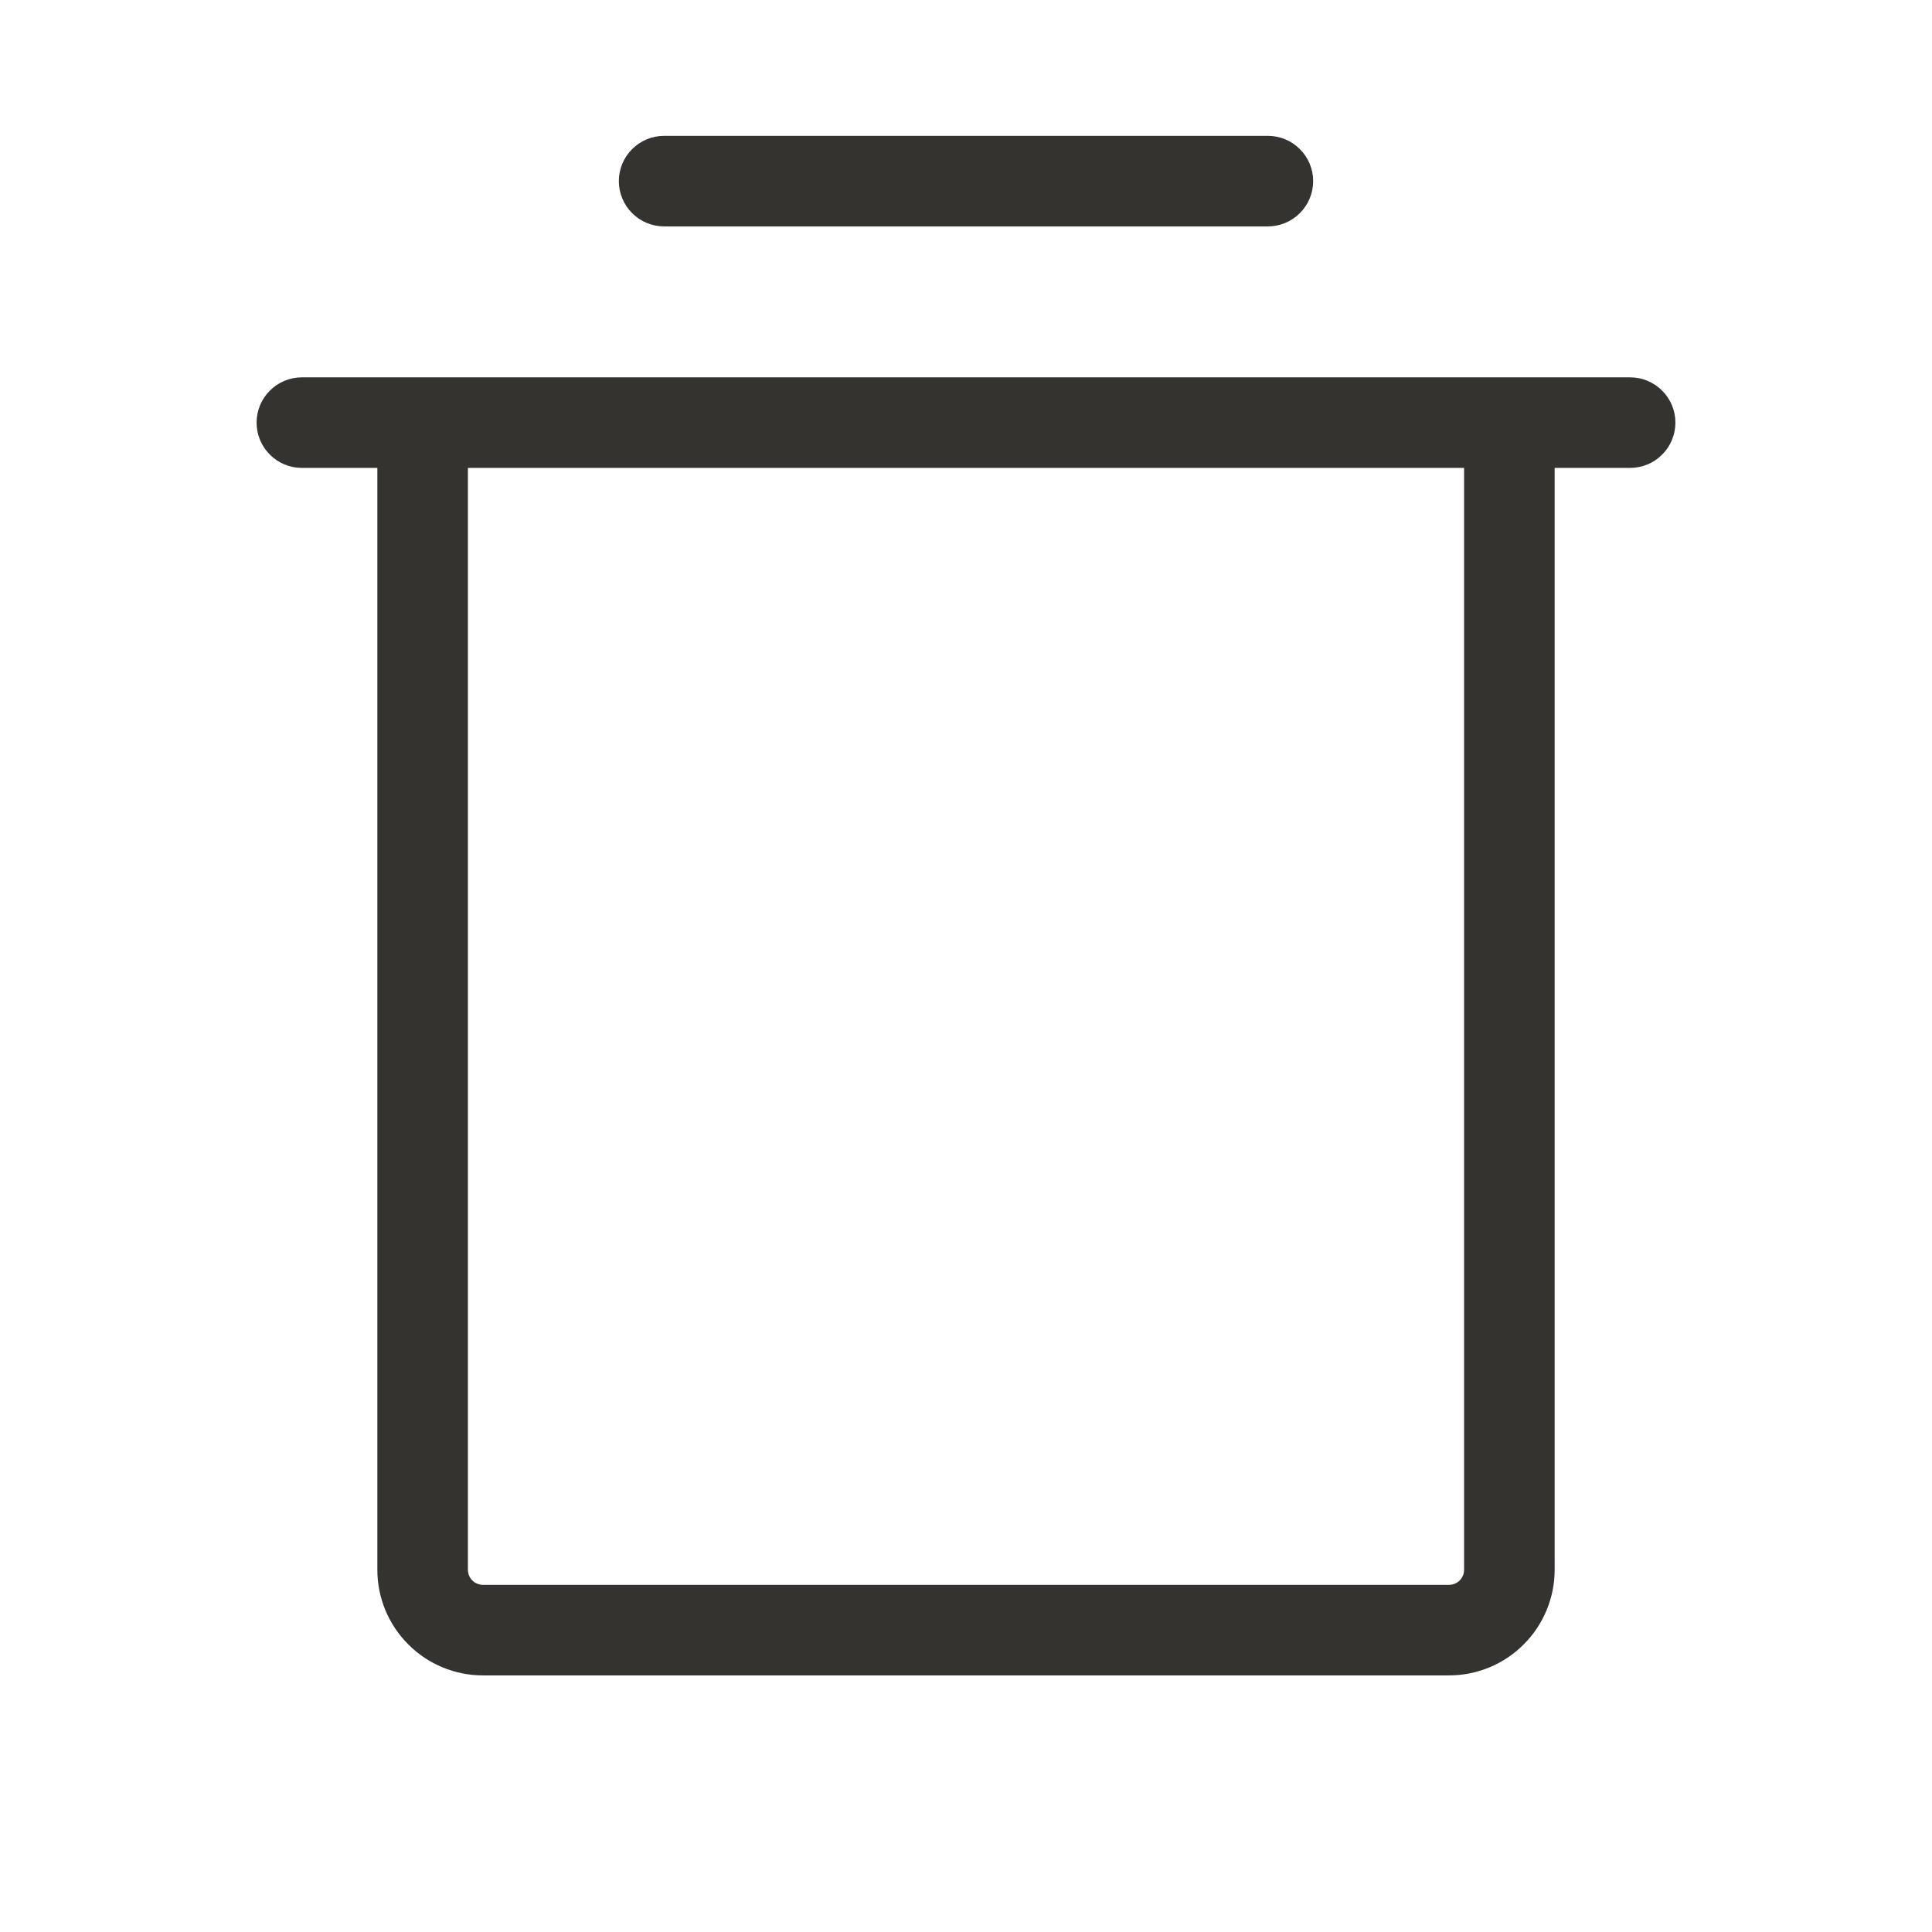
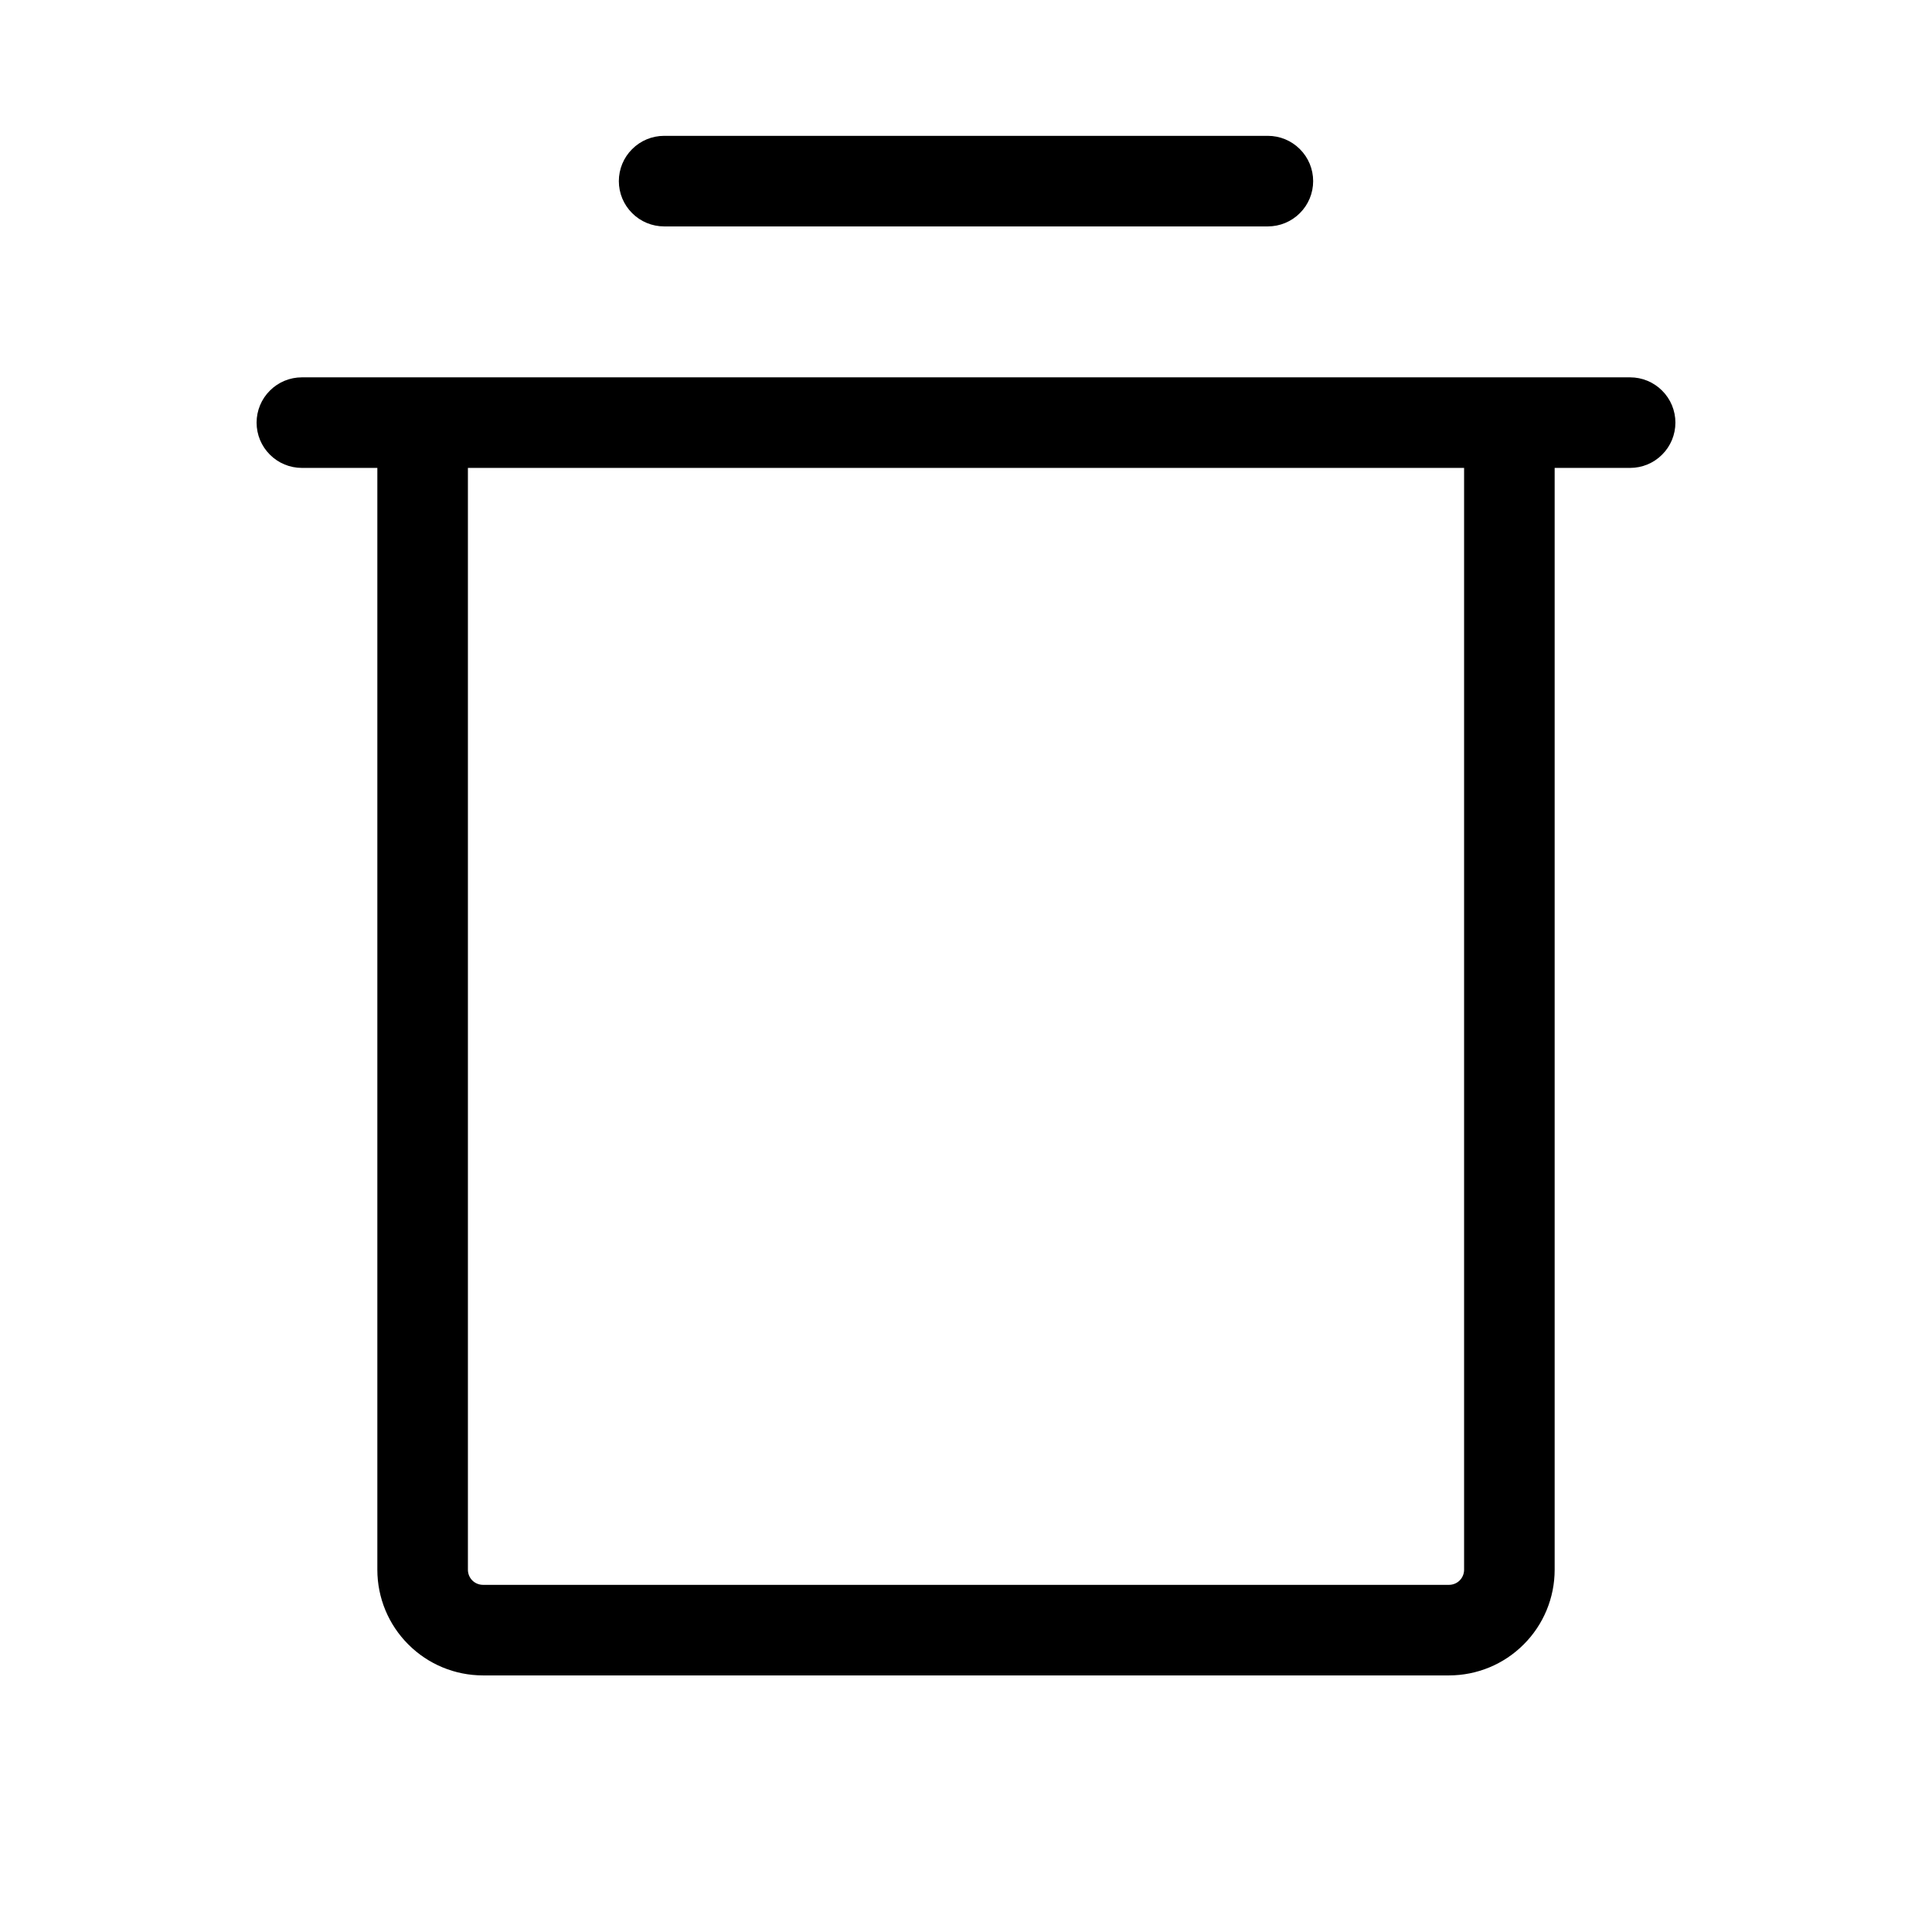
- <svg xmlns="http://www.w3.org/2000/svg" fill="none" version="1.1" width="32" height="32" viewBox="0 0 32 32">
+ <svg xmlns="http://www.w3.org/2000/svg" fill="none" version="1.1" viewBox="0 0 32 32">
  <g>
    <g>
-       <path d="M27,6.25C27,6.25,5,6.25,5,6.25C4.801,6.25,4.61,6.329,4.47,6.47C4.329,6.61,4.25,6.801,4.25,7C4.25,7.199,4.329,7.39,4.47,7.53C4.61,7.671,4.801,7.75,5,7.75C5,7.75,6.25,7.75,6.25,7.75C6.25,7.75,6.25,26,6.25,26C6.25,26.464,6.434,26.909,6.763,27.237C7.091,27.566,7.536,27.75,8,27.75C8,27.75,24,27.75,24,27.75C24.464,27.75,24.909,27.566,25.237,27.237C25.566,26.909,25.75,26.464,25.75,26C25.75,26,25.75,7.75,25.75,7.75C25.75,7.75,27,7.75,27,7.75C27.199,7.75,27.39,7.671,27.53,7.53C27.671,7.39,27.75,7.199,27.75,7C27.75,6.801,27.671,6.61,27.53,6.47C27.39,6.329,27.199,6.25,27,6.25ZM24.25,26C24.25,26.066,24.224,26.13,24.177,26.177C24.13,26.224,24.066,26.25,24,26.25C24,26.25,8,26.25,8,26.25C7.934,26.25,7.87,26.224,7.823,26.177C7.776,26.13,7.75,26.066,7.75,26C7.75,26,7.75,7.75,7.75,7.75C7.75,7.75,24.25,7.75,24.25,7.75C24.25,7.75,24.25,26,24.25,26ZM10.25,3C10.25,2.801,10.329,2.61,10.47,2.47C10.61,2.329,10.801,2.25,11,2.25C11,2.25,21,2.25,21,2.25C21.199,2.25,21.39,2.329,21.53,2.47C21.671,2.61,21.75,2.801,21.75,3C21.75,3.199,21.671,3.39,21.53,3.53C21.39,3.671,21.199,3.75,21,3.75C21,3.75,11,3.75,11,3.75C10.801,3.75,10.61,3.671,10.47,3.53C10.329,3.39,10.25,3.199,10.25,3Z" fill="#343330" fill-opacity="1" />
+       <path d="M27,6.25C27,6.25,5,6.25,5,6.25C4.801,6.25,4.61,6.329,4.47,6.47C4.329,6.61,4.25,6.801,4.25,7C4.25,7.199,4.329,7.39,4.47,7.53C4.61,7.671,4.801,7.75,5,7.75C5,7.75,6.25,7.75,6.25,7.75C6.25,7.75,6.25,26,6.25,26C6.25,26.464,6.434,26.909,6.763,27.237C7.091,27.566,7.536,27.75,8,27.75C8,27.75,24,27.75,24,27.75C24.464,27.75,24.909,27.566,25.237,27.237C25.566,26.909,25.75,26.464,25.75,26C25.75,26,25.75,7.75,25.75,7.75C25.75,7.75,27,7.75,27,7.75C27.199,7.75,27.39,7.671,27.53,7.53C27.671,7.39,27.75,7.199,27.75,7C27.75,6.801,27.671,6.61,27.53,6.47C27.39,6.329,27.199,6.25,27,6.25ZM24.25,26C24.25,26.066,24.224,26.13,24.177,26.177C24.13,26.224,24.066,26.25,24,26.25C24,26.25,8,26.25,8,26.25C7.934,26.25,7.87,26.224,7.823,26.177C7.776,26.13,7.75,26.066,7.75,26C7.75,26,7.75,7.75,7.75,7.75C7.75,7.75,24.25,7.75,24.25,7.75C24.25,7.75,24.25,26,24.25,26ZM10.25,3C10.25,2.801,10.329,2.61,10.47,2.47C10.61,2.329,10.801,2.25,11,2.25C11,2.25,21,2.25,21,2.25C21.199,2.25,21.39,2.329,21.53,2.47C21.671,2.61,21.75,2.801,21.75,3C21.75,3.199,21.671,3.39,21.53,3.53C21.39,3.671,21.199,3.75,21,3.75C21,3.75,11,3.75,11,3.75C10.801,3.75,10.61,3.671,10.47,3.53C10.329,3.39,10.25,3.199,10.25,3Z" fill="currentColor" fill-opacity="1" />
    </g>
  </g>
</svg>
